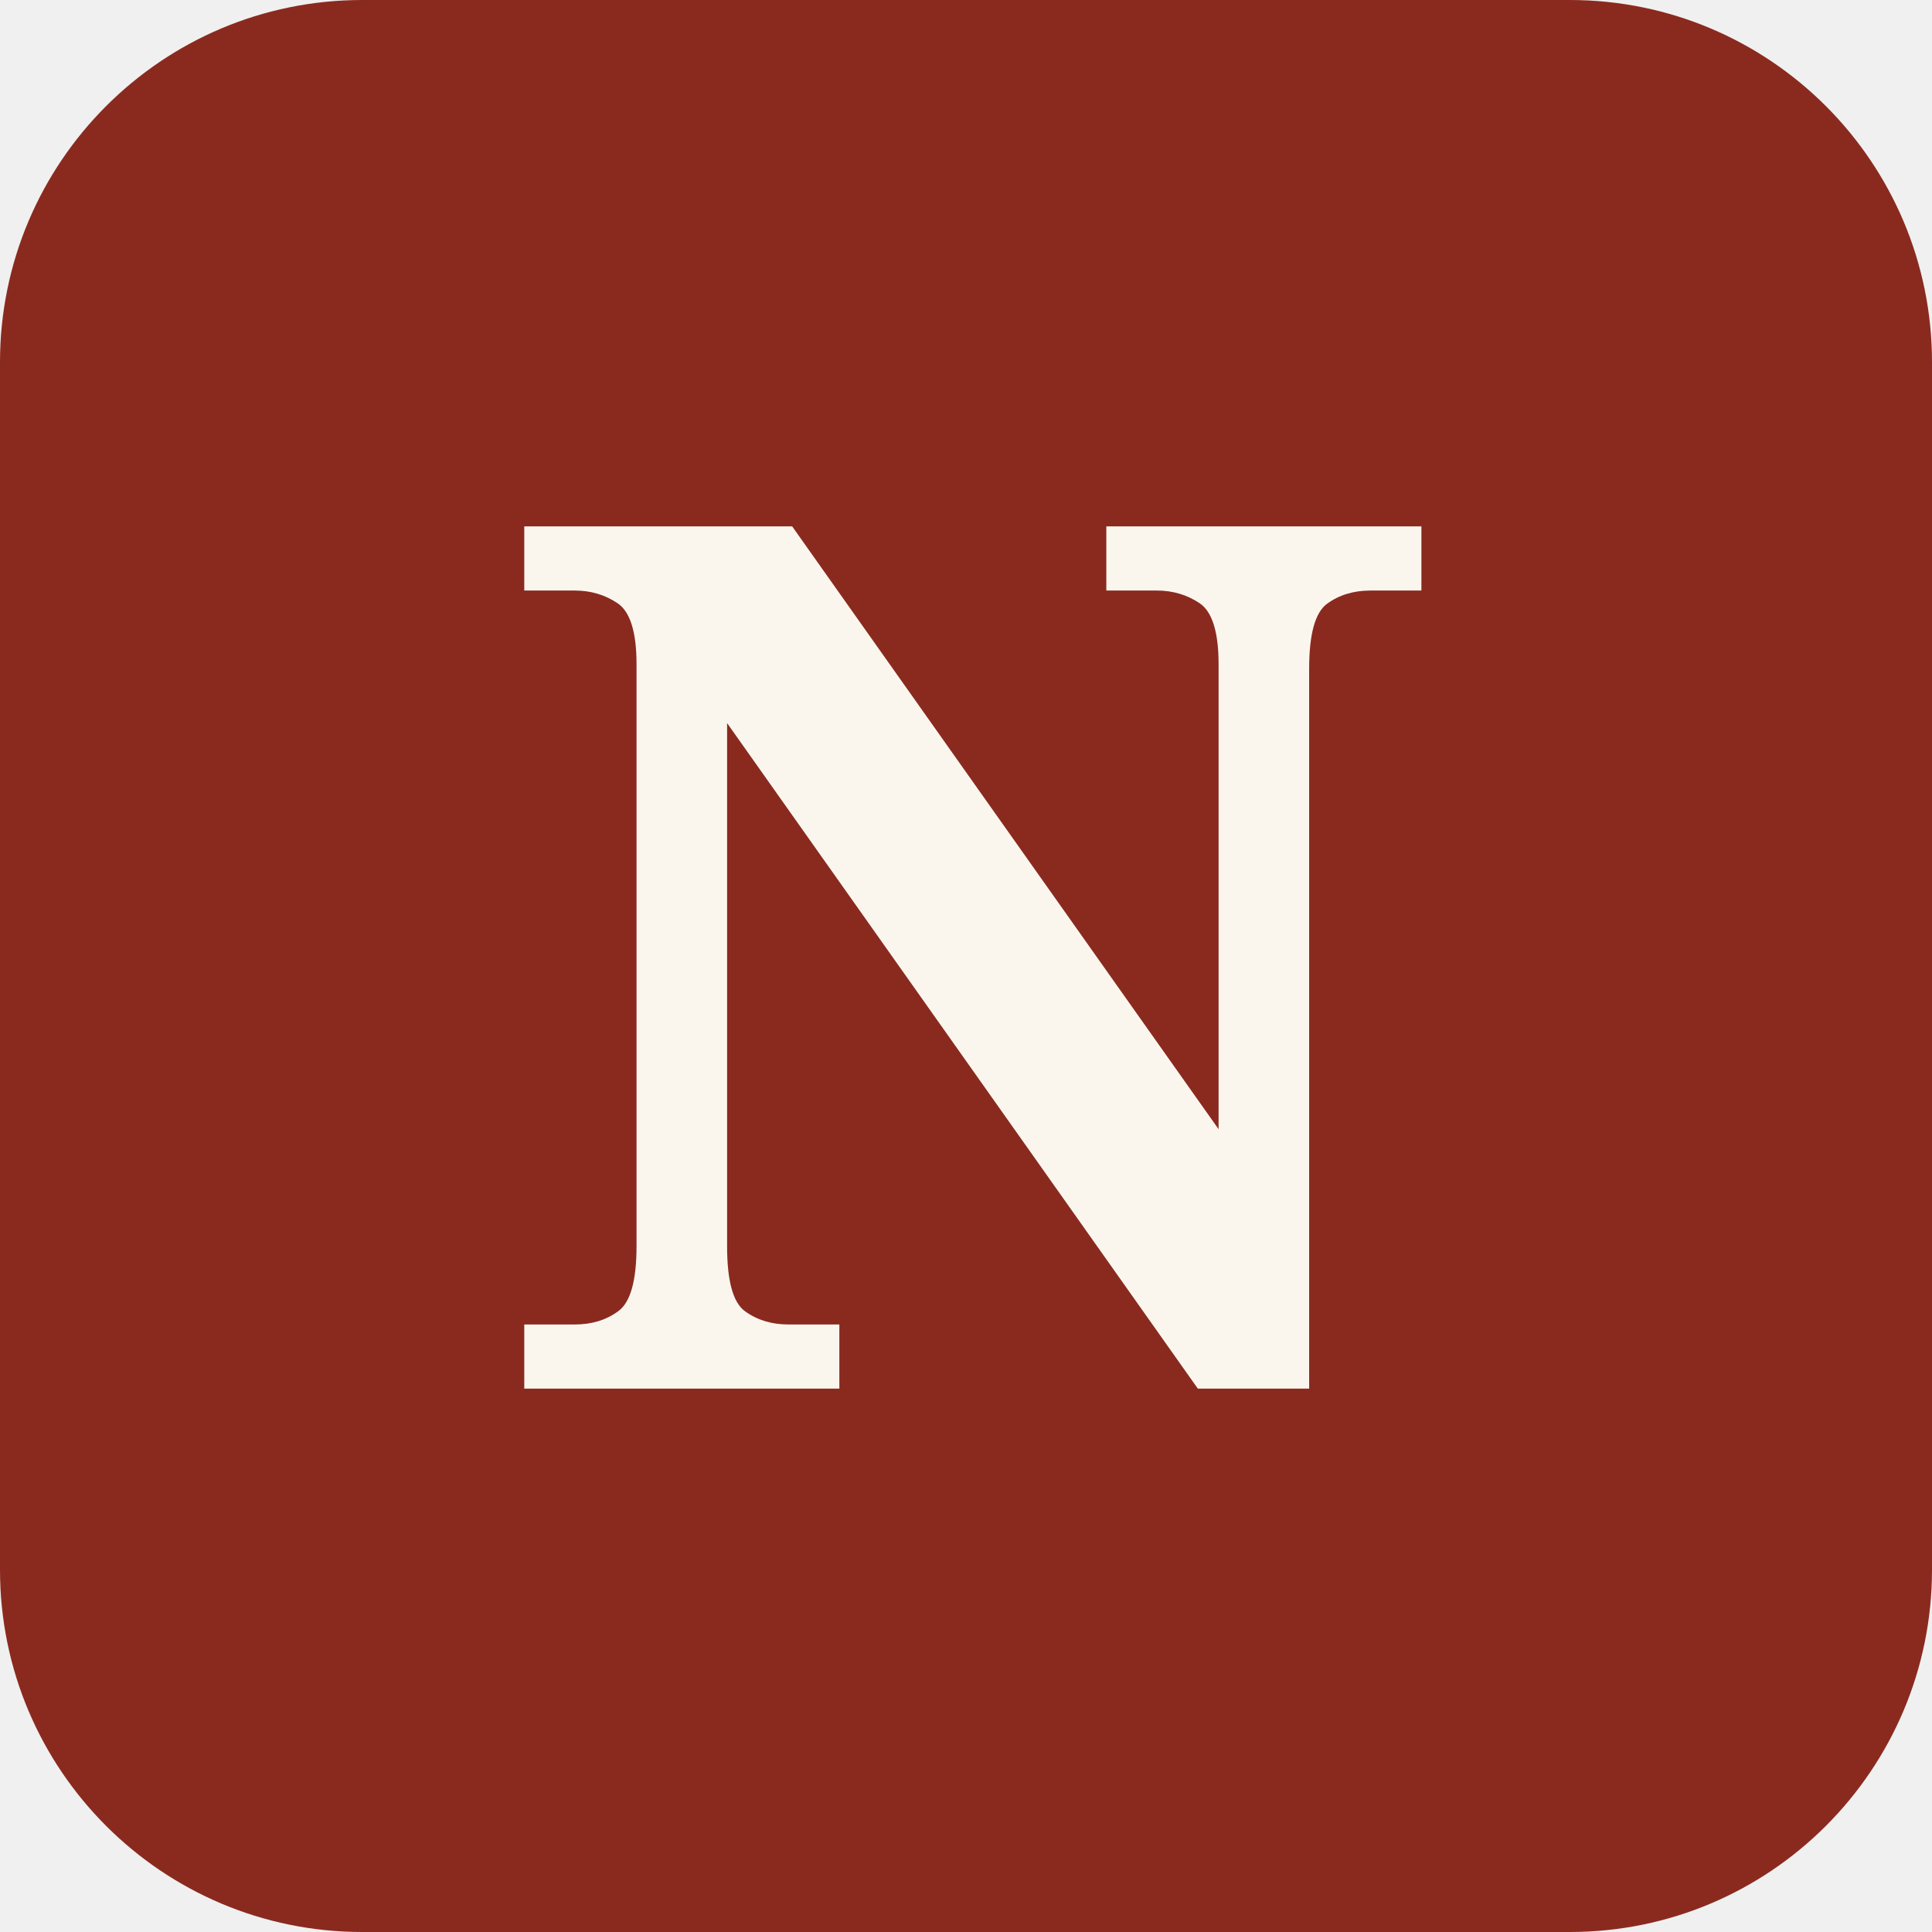
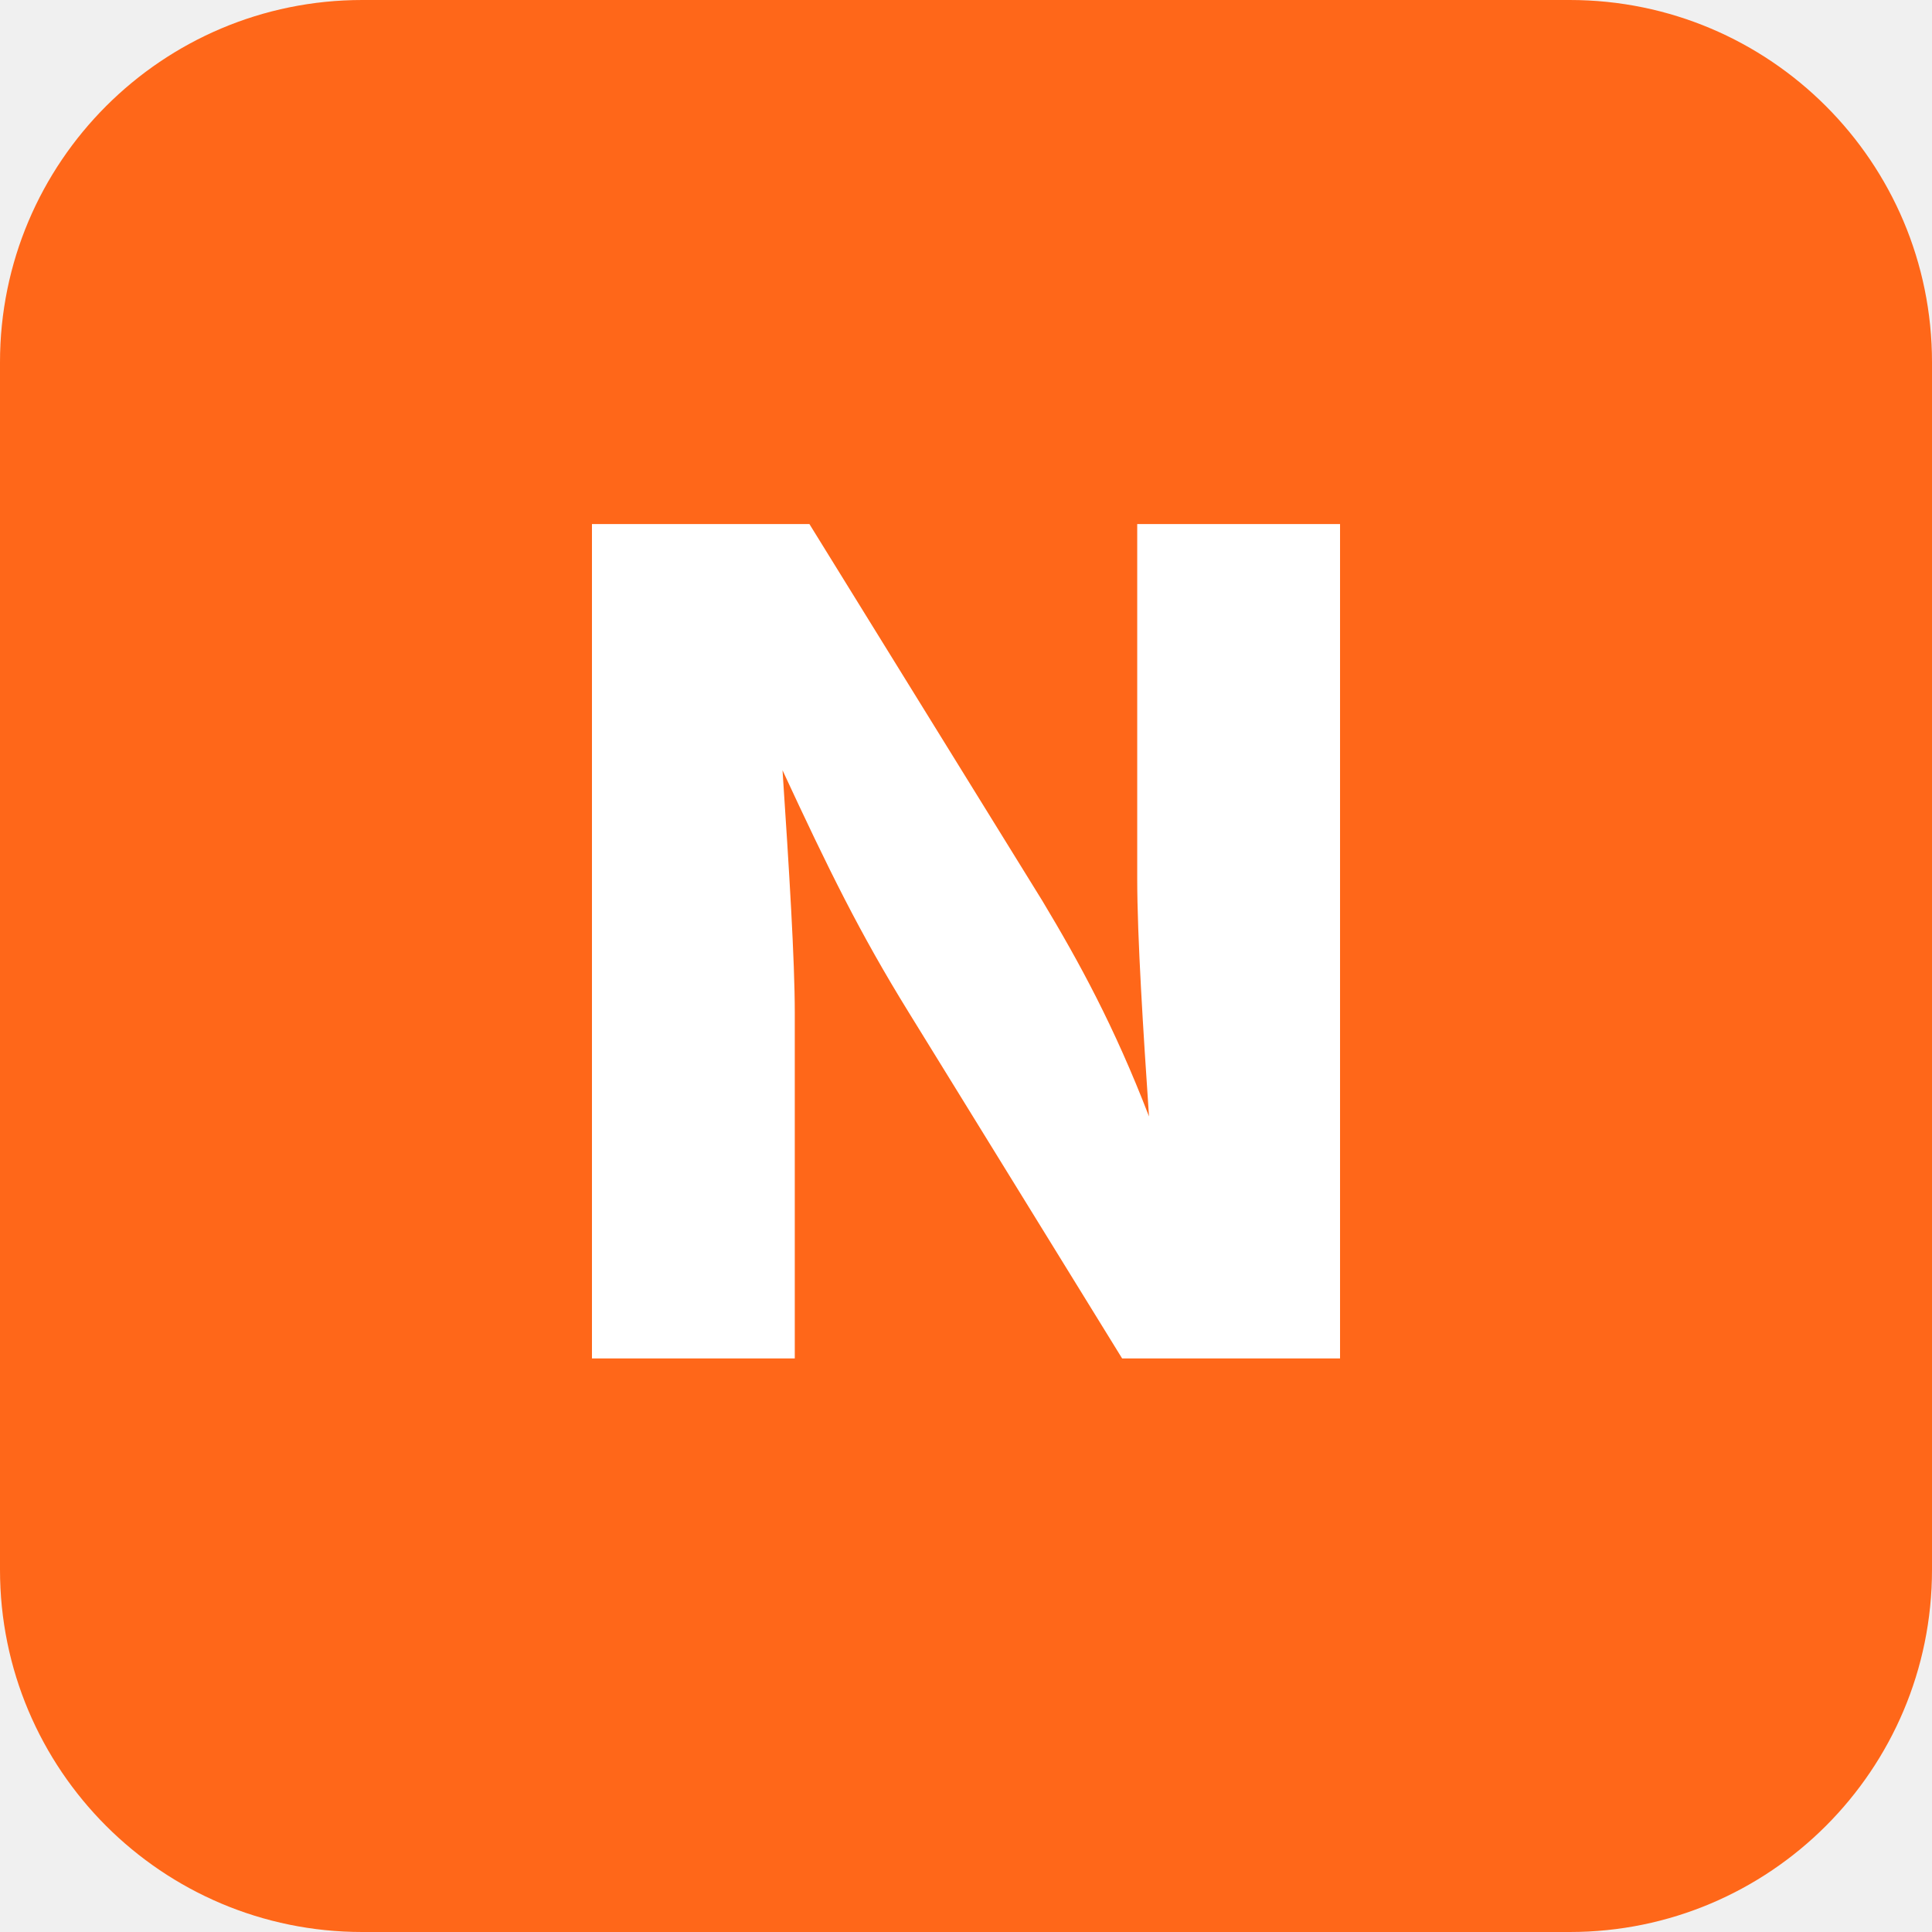
<svg xmlns="http://www.w3.org/2000/svg" viewBox="0 0 64 64">
-   <rect width="64" height="64" rx="12" fill="#8a2a1f" />
-   <text x="32" y="46" text-anchor="middle" font-family="Georgia,serif" font-size="40" font-weight="700" fill="#faf6ee">N</text>
+   <rect width="64" height="64" rx="12" fill="#ff6719" />
+   <text x="32" y="45" text-anchor="middle" font-family="-apple-system,BlinkMacSystemFont,'Segoe UI',Inter,Arial,sans-serif" font-size="38" font-weight="800" fill="#ffffff">N</text>
</svg>
